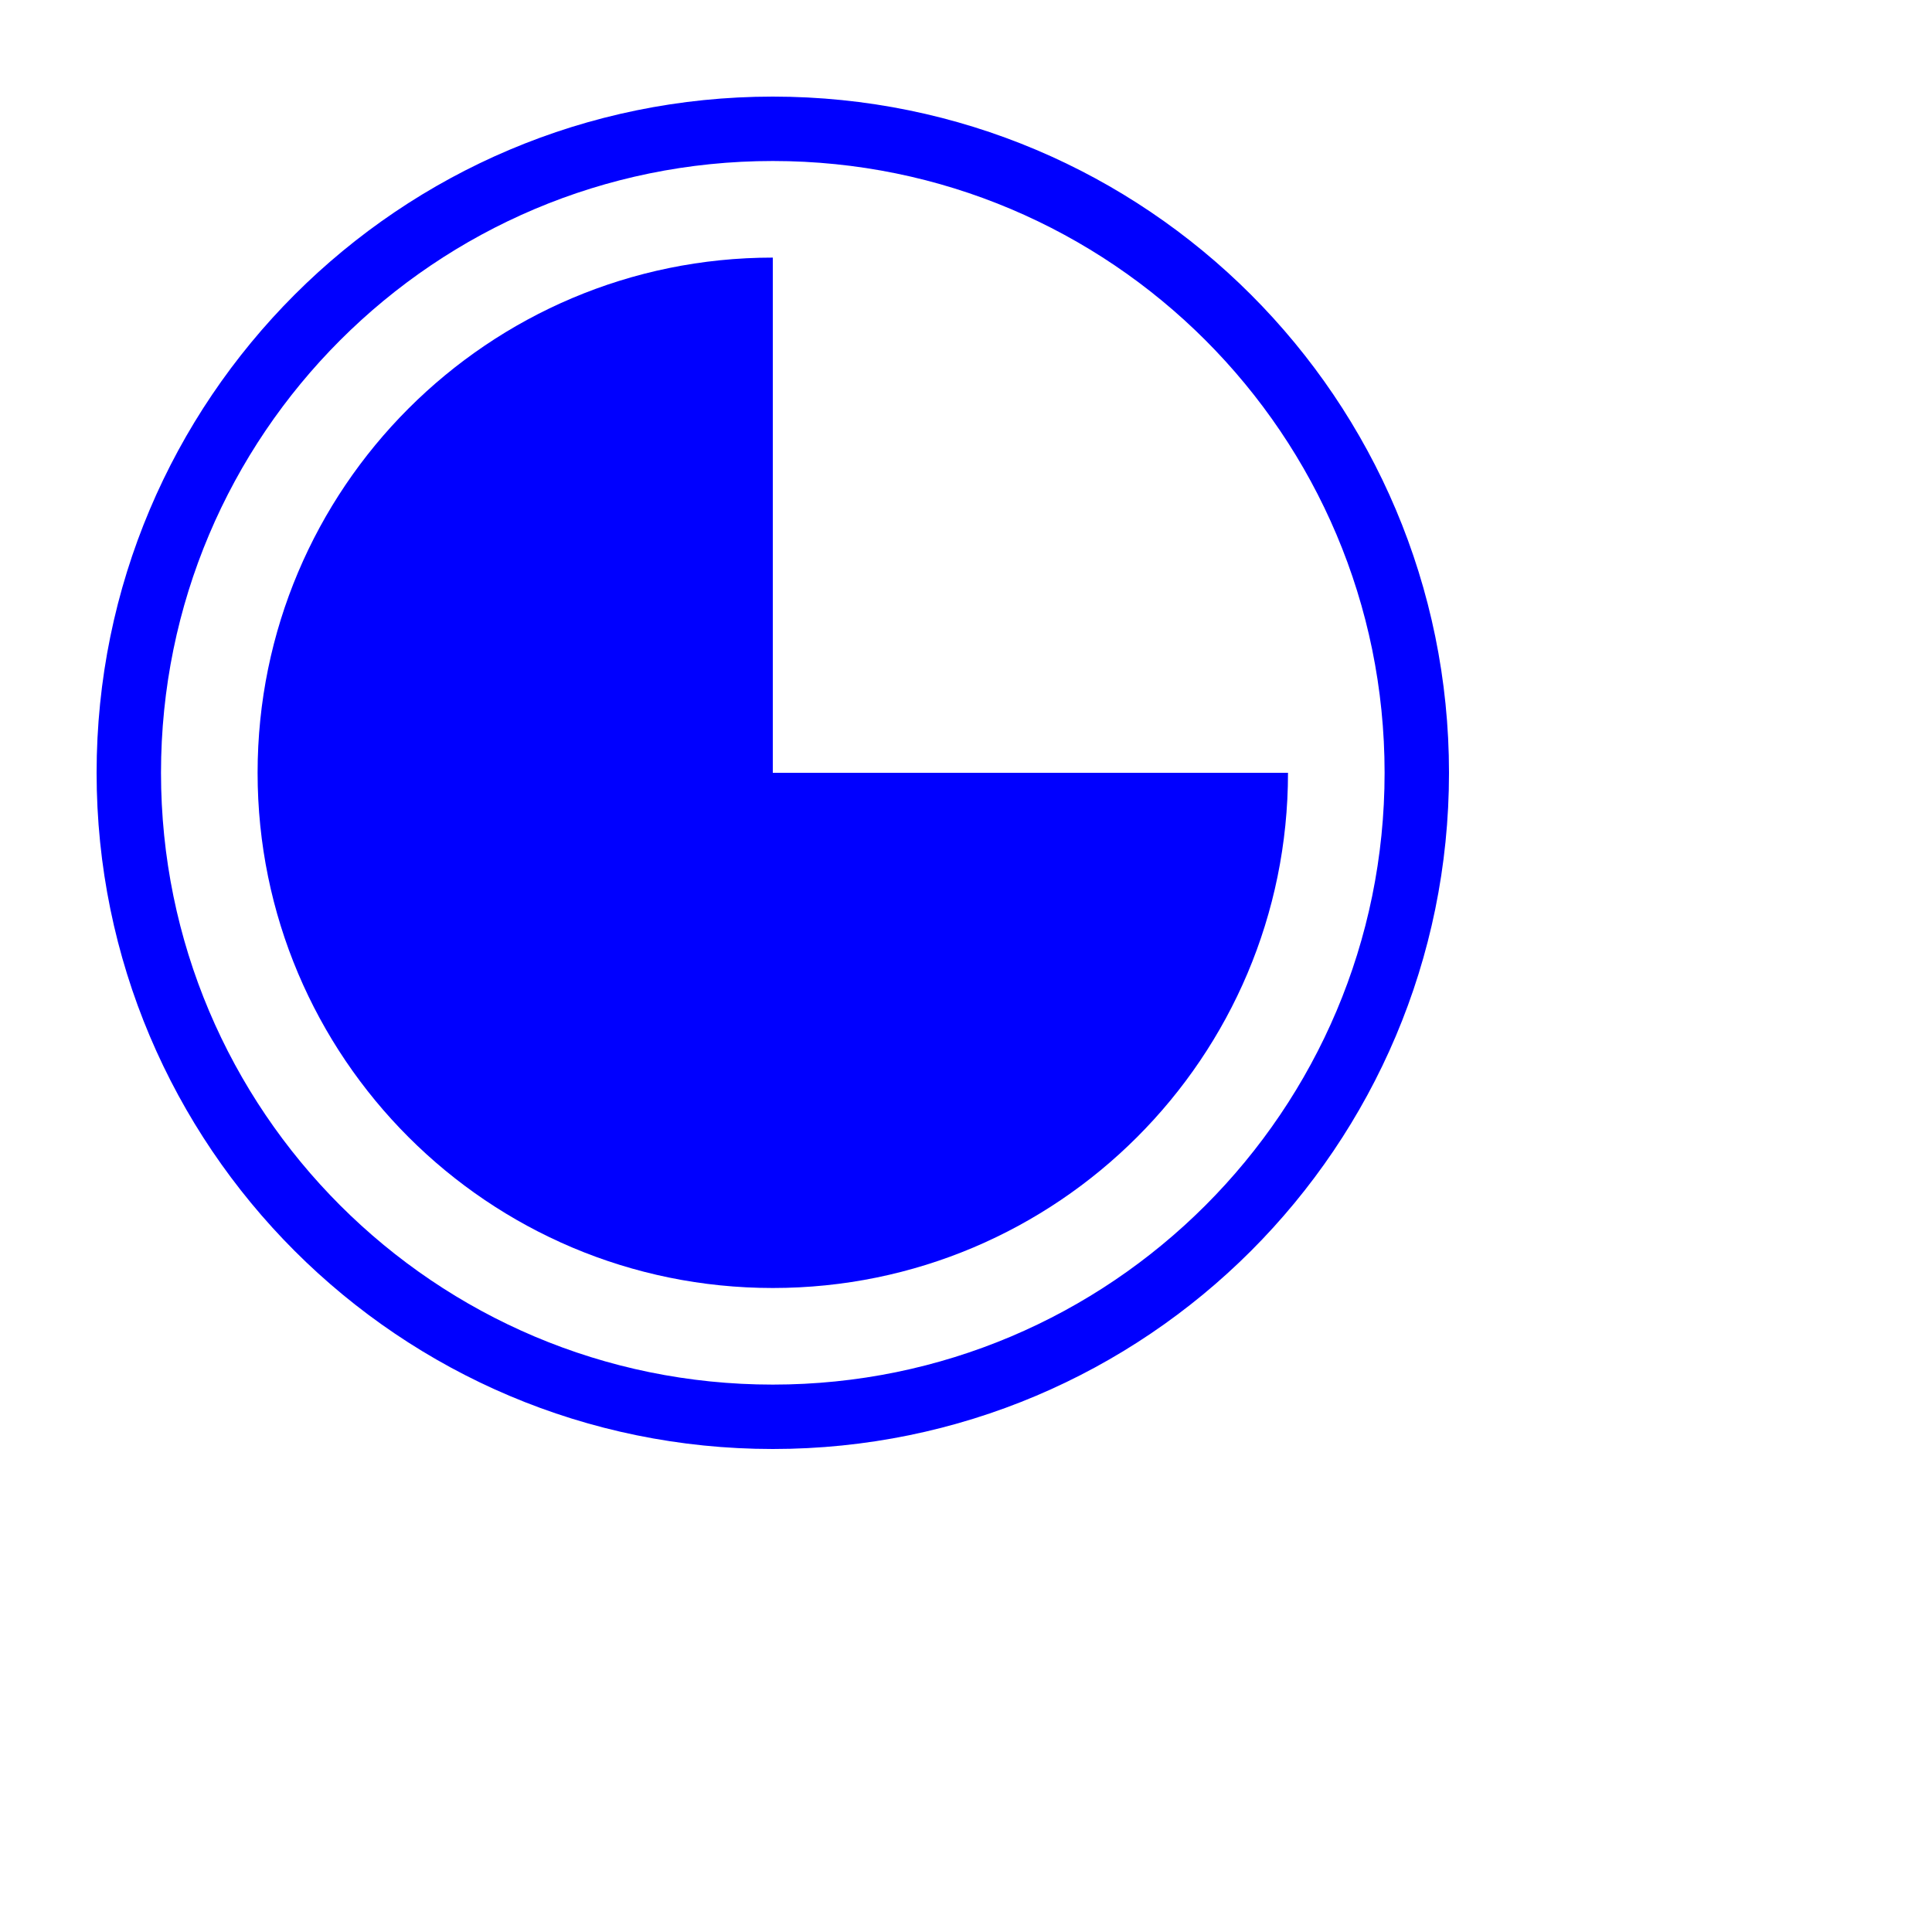
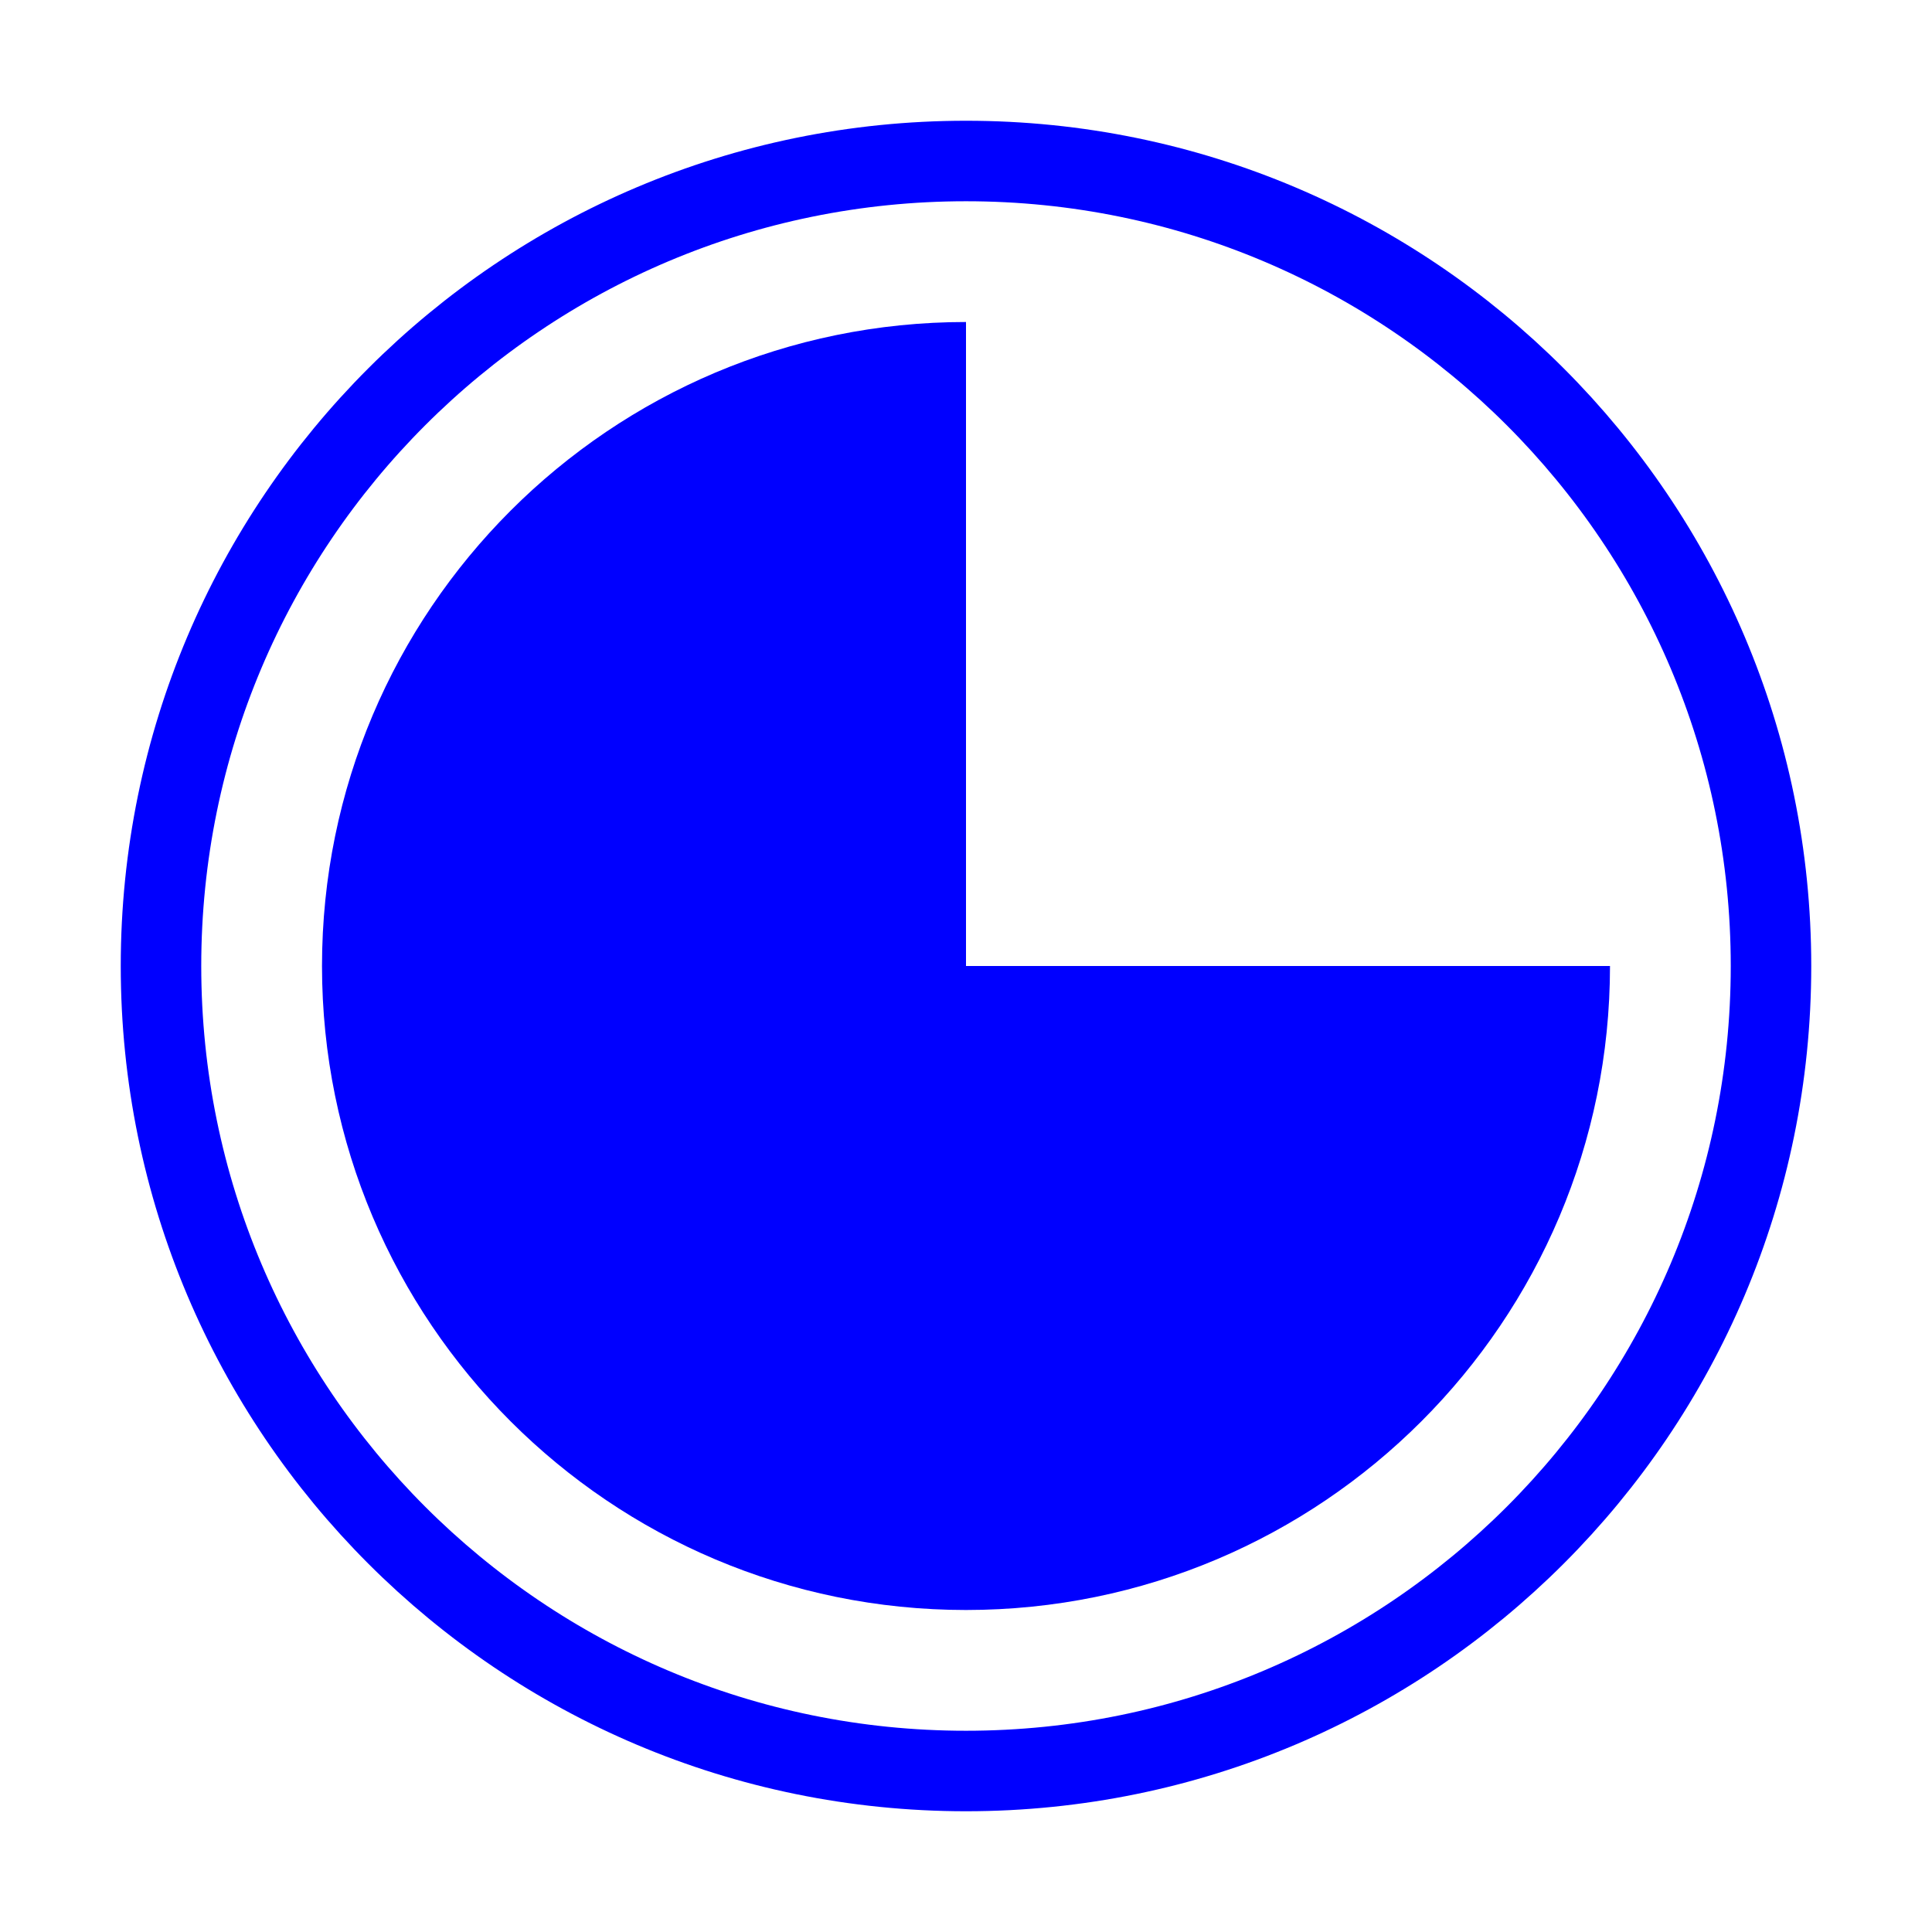
- <svg xmlns="http://www.w3.org/2000/svg" className="animate-spin -ml-1 mr-3 h-5 w-5 text-white-0" fill="none" viewBox="0 0 30 30">
+ <svg xmlns="http://www.w3.org/2000/svg" className="animate-spin -ml-1 mr-3 h-5 w-5 text-white-0" fill="none" viewBox="0 0 24 24">
  <circle className="opacity-25" cx="12" cy="12" r="10" stroke="#0000ff" strokeWidth="4" />
  <path className="opacity-75" fill="#0000ff" d="M4 12c0-4.418 3.582-8 8-8v8h8c0 4.418-3.582 8-8 8s-8-3.582-8-8z" />
</svg>
